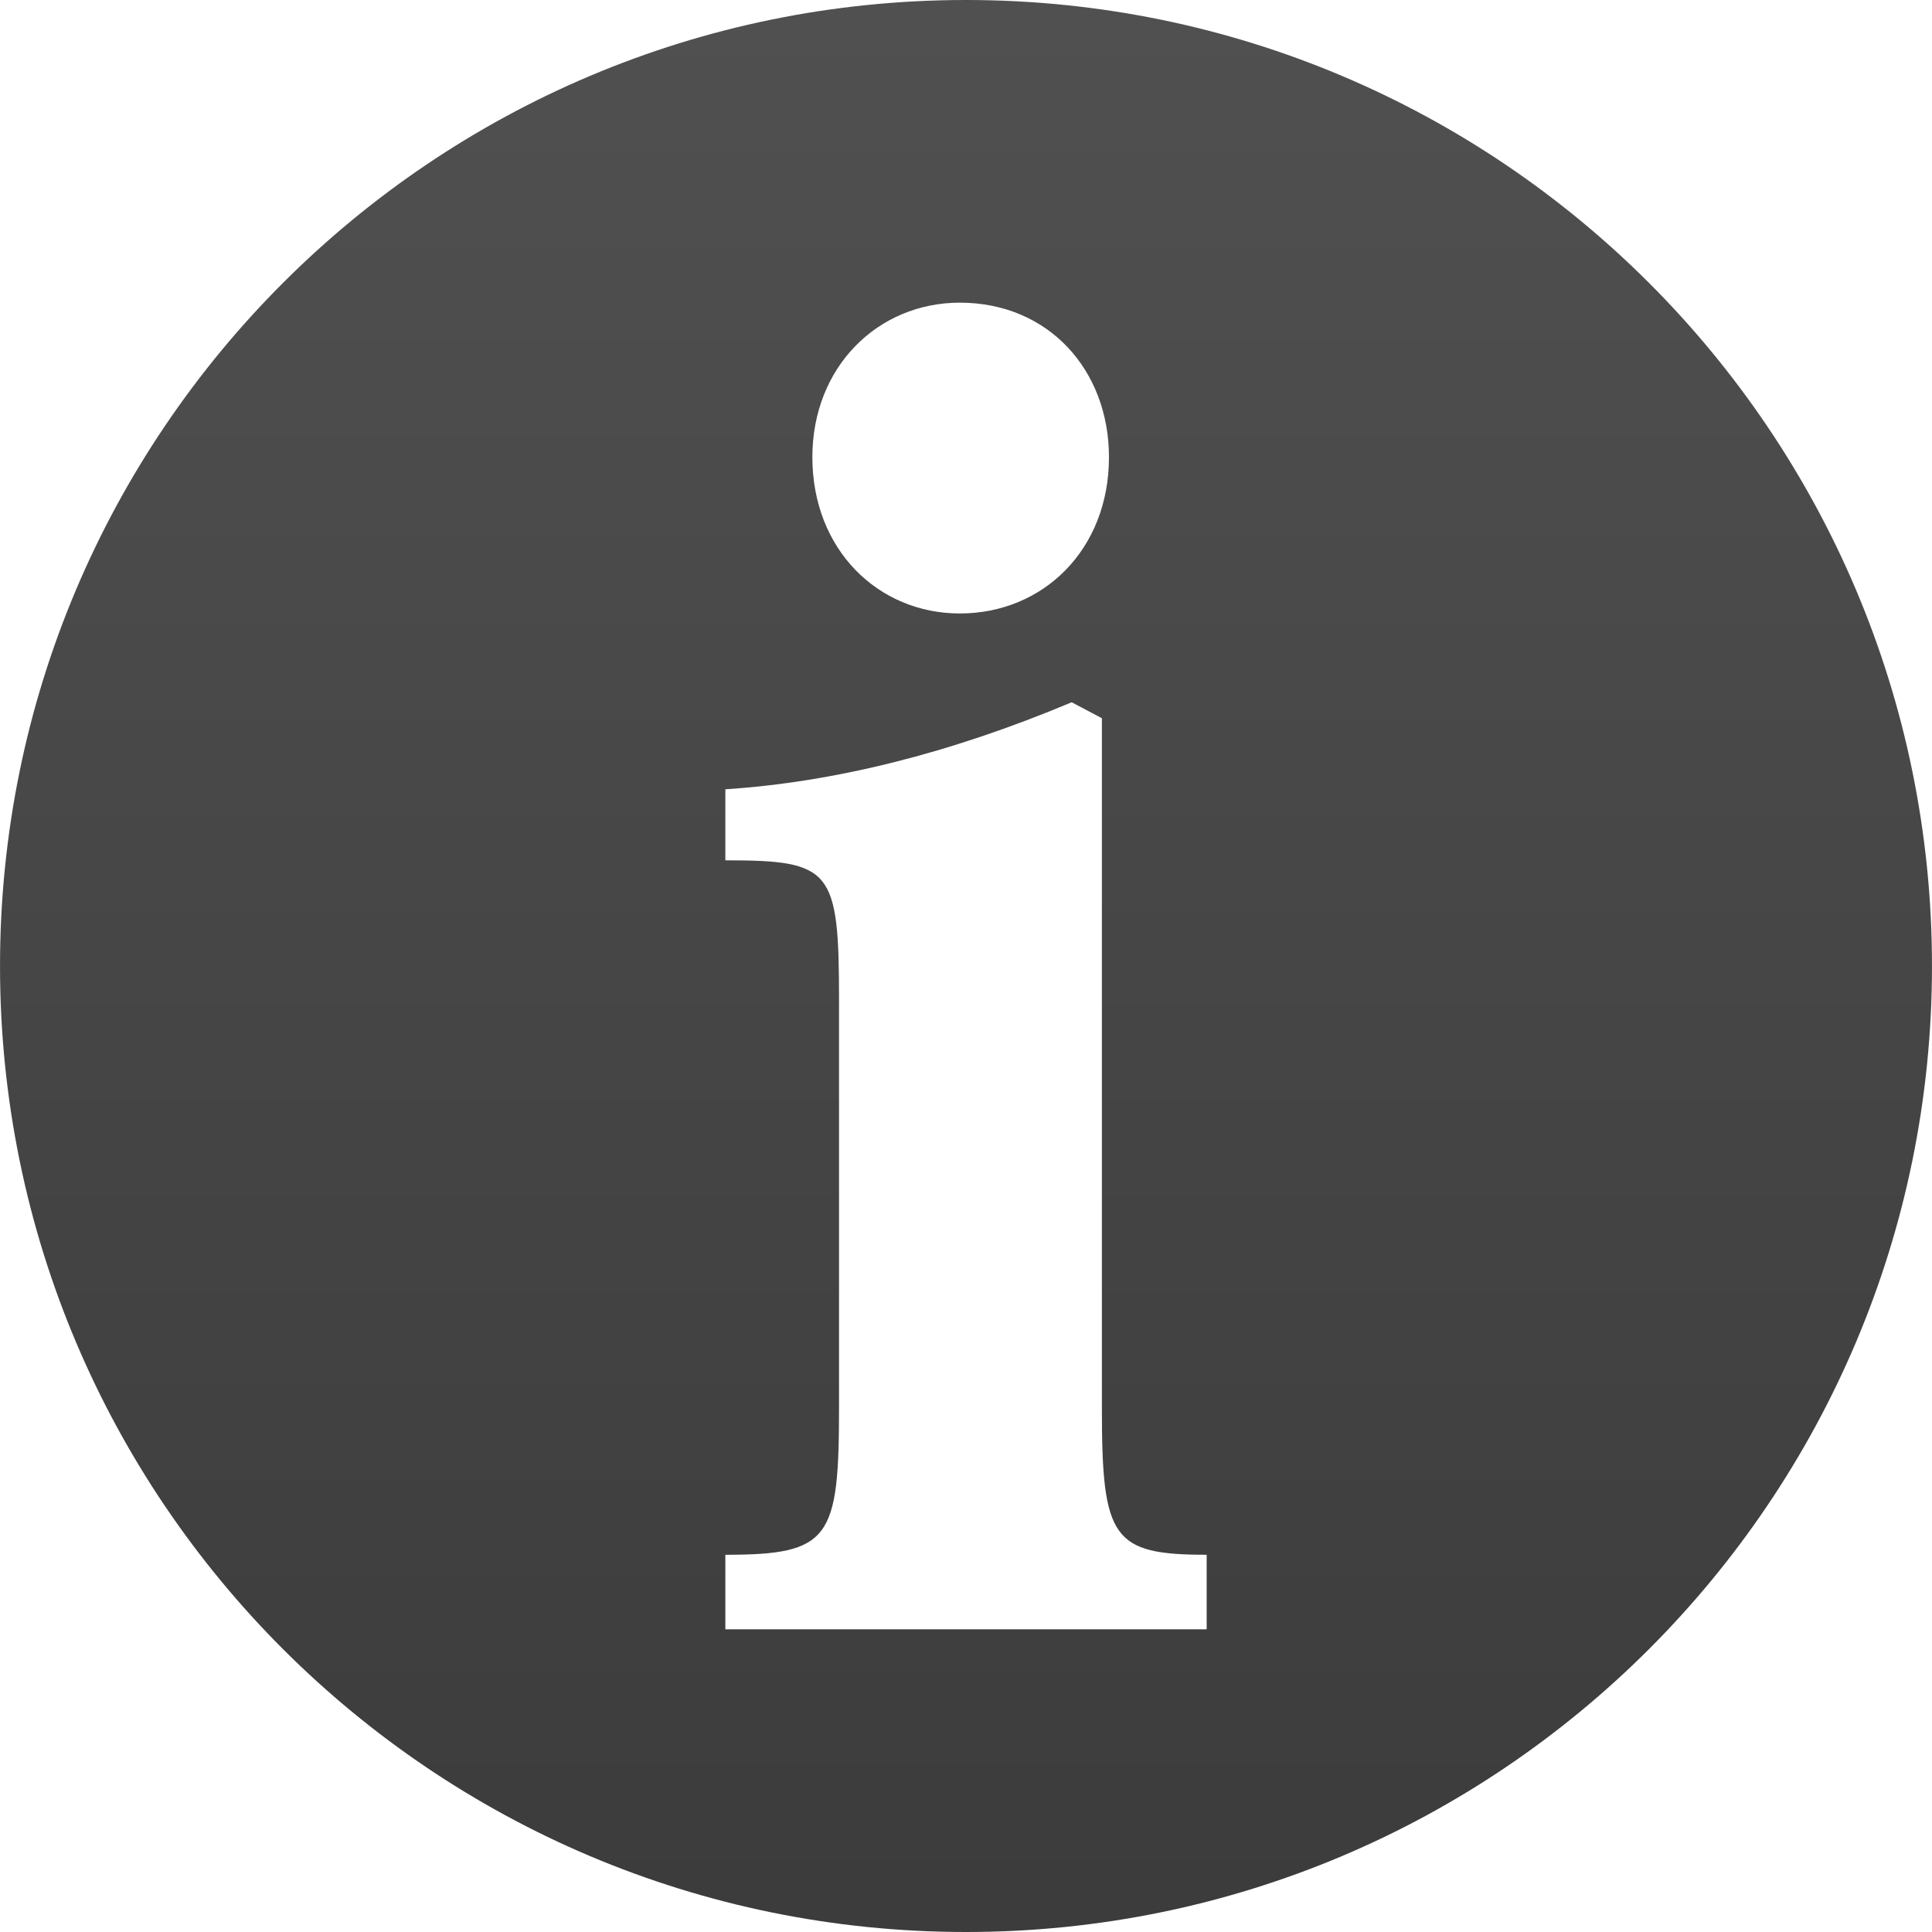
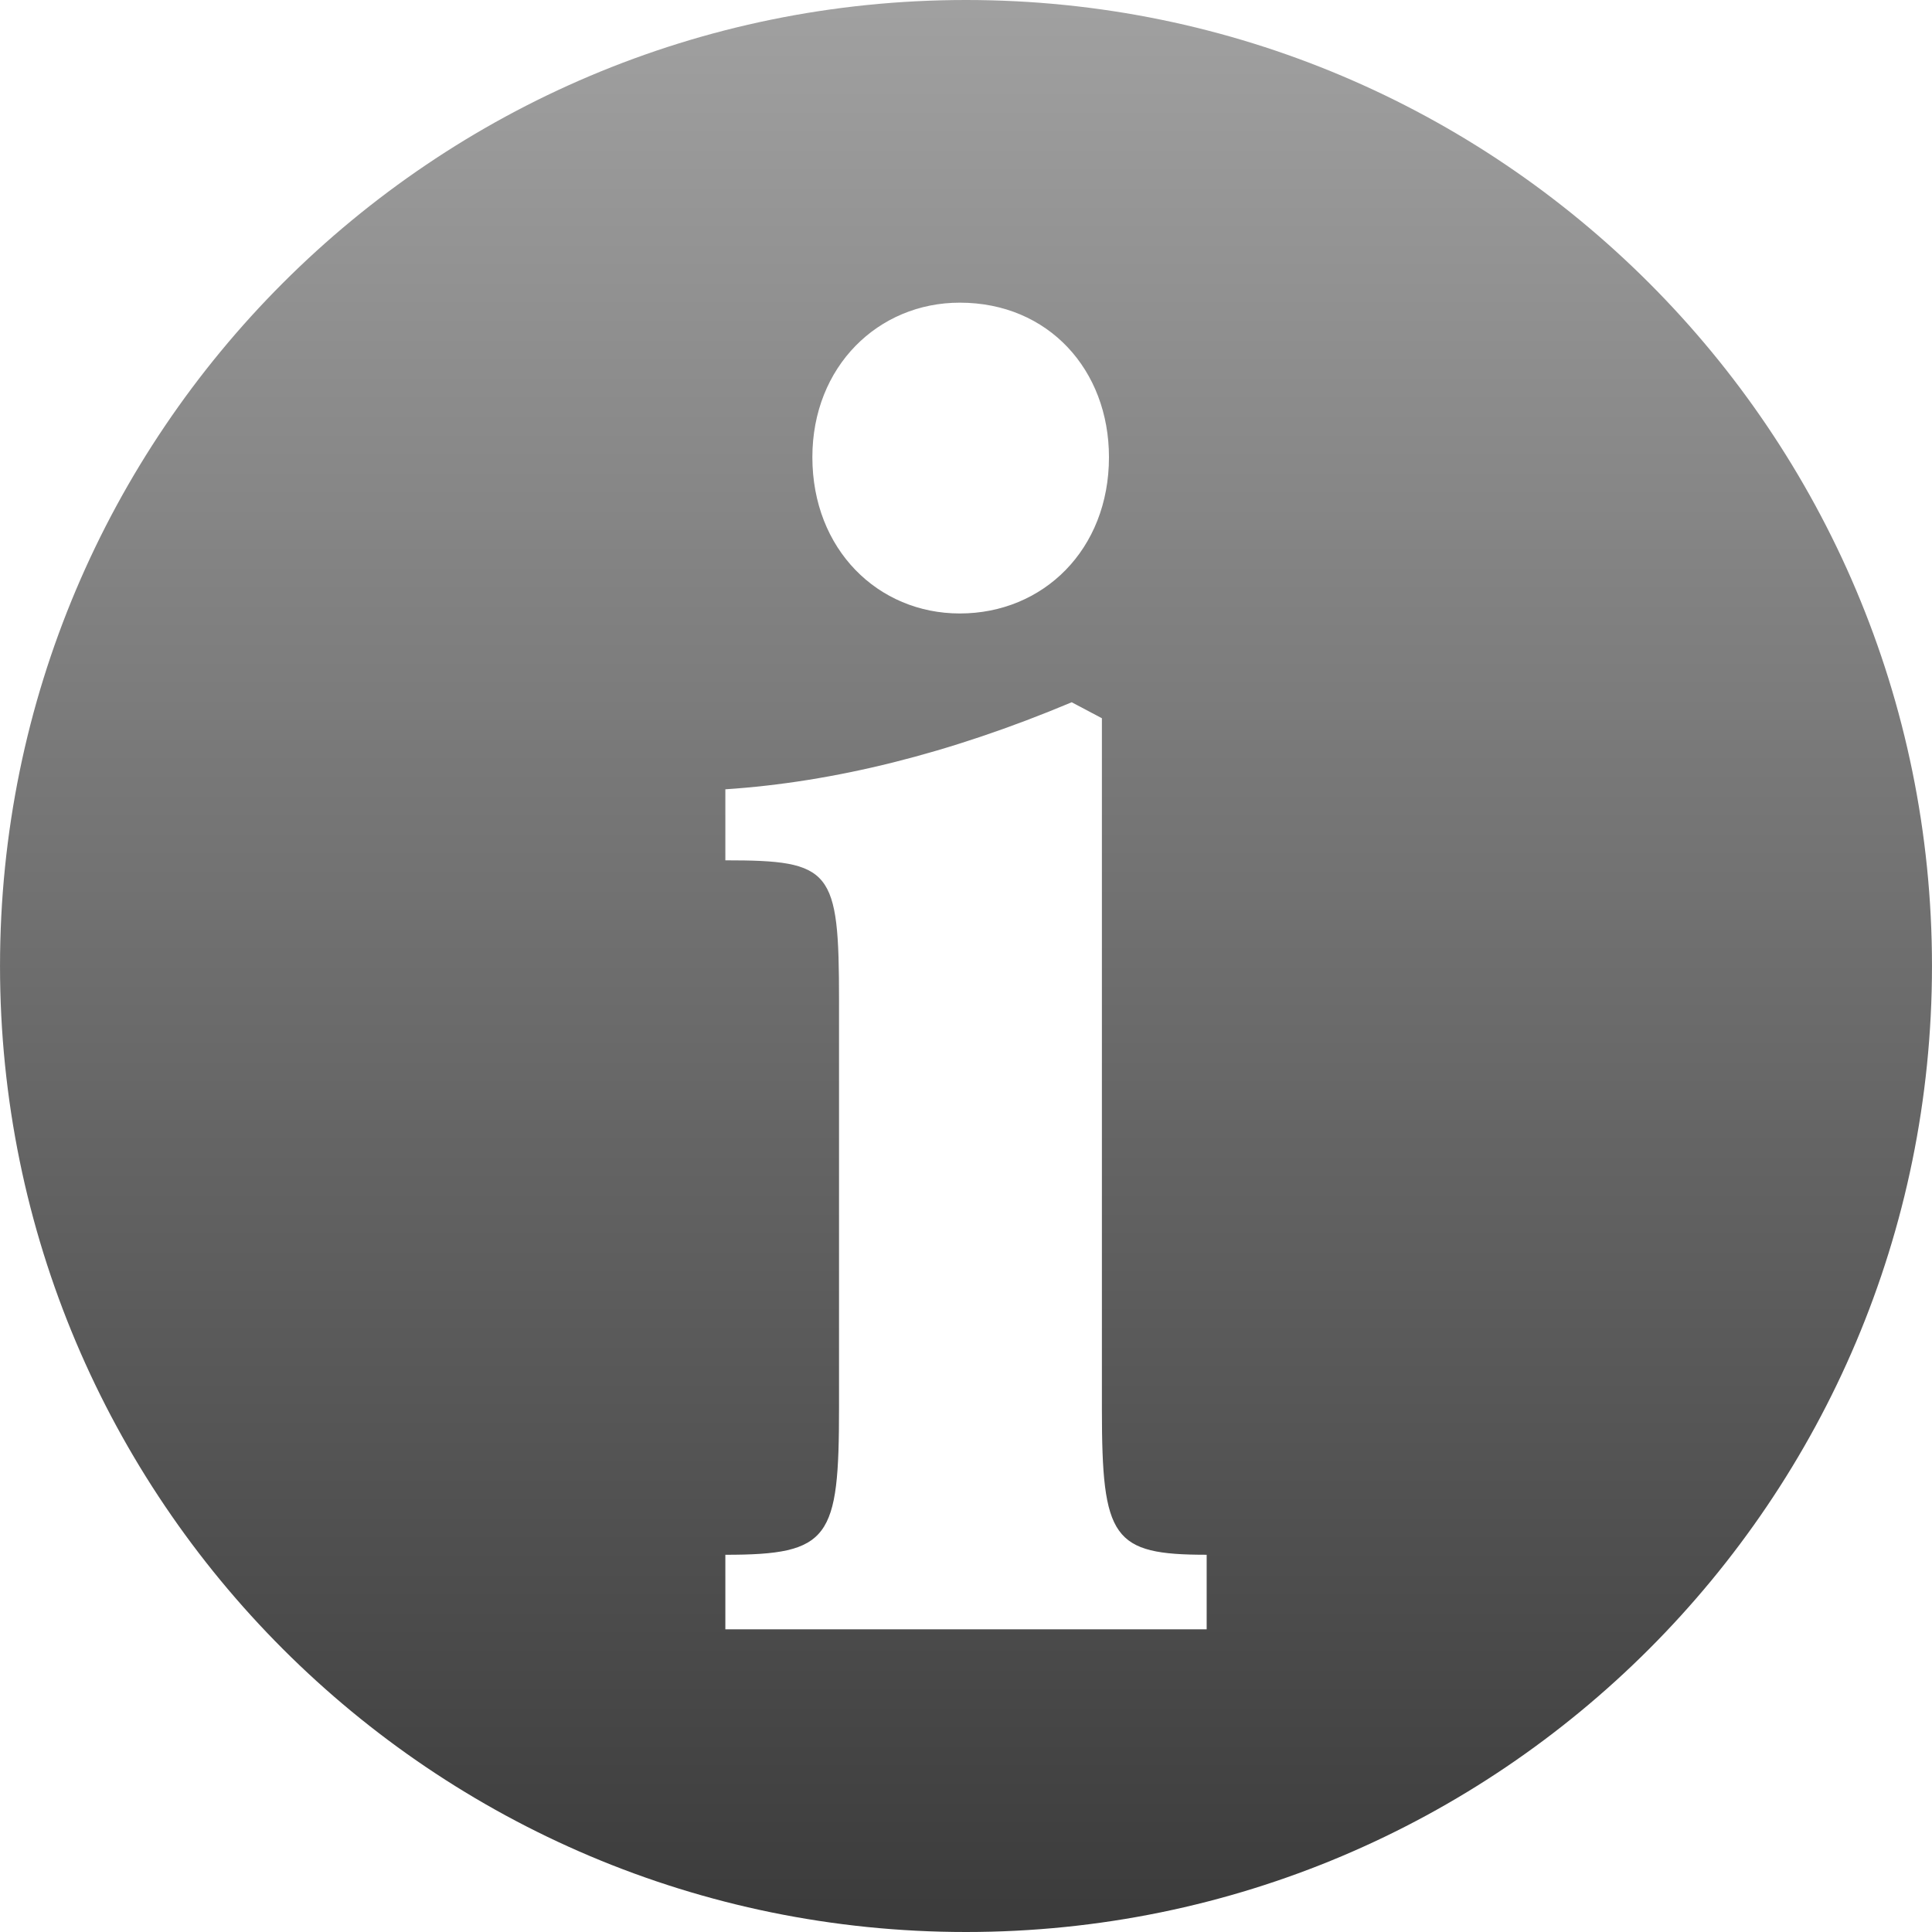
<svg xmlns="http://www.w3.org/2000/svg" xmlns:xlink="http://www.w3.org/1999/xlink" version="1.1" id="Ebene_1" x="0px" y="0px" width="100px" height="100px" viewBox="0 0 100 100" enable-background="new 0 0 100 100" xml:space="preserve">
  <defs id="defs11">
    <linearGradient id="linearGradient3764">
-       <stop style="stop-color:#505050;stop-opacity:1;" offset="0" id="stop3766" />
+       <stop style="stop-color:#a0a0a0;stop-opacity:1;" offset="0" id="stop3766" />
      <stop style="stop-color:#3c3c3c;stop-opacity:1;" offset="1" id="stop3768" />
    </linearGradient>
    <linearGradient id="linearGradient3756">
      <stop style="stop-color:#cc0000;stop-opacity:1;" offset="0" id="stop3758" />
      <stop style="stop-color:#cc0000;stop-opacity:0;" offset="1" id="stop3760" />
    </linearGradient>
    <linearGradient id="linearGradient3752">
      <stop style="stop-color:#cc0000;stop-opacity:1;" offset="0" id="stop3754" />
      <stop style="stop-color:#ff4444;stop-opacity:1;" offset="1" id="stop3756" />
    </linearGradient>
    <linearGradient xlink:href="#linearGradient3752" id="linearGradient3758" x1="50.923" y1="0.421" x2="50.923" y2="100.424" gradientUnits="userSpaceOnUse" />
    <linearGradient xlink:href="#linearGradient3764" id="linearGradient3770" x1="49.925" y1="0.424" x2="49.925" y2="98.746" gradientUnits="userSpaceOnUse" />
  </defs>
  <g id="g5" style="stroke:#bb00ff;stroke-opacity:0;fill:url(#linearGradient3770);fill-opacity:1">
    <path fill="#000000" d="M50,100c27.614,0,49.999-22.386,49.999-50C99.999,22.386,77.614,0,50,0C22.386,0,0.001,22.386,0.001,50    C0.001,77.614,22.386,100,50,100z M49.679,15.666c4.596,0,7.721,3.493,7.721,7.998c0,4.781-3.401,8.089-7.721,8.089    c-4.229,0-7.631-3.309-7.631-8.089C42.048,18.976,45.45,15.666,49.679,15.666z M37.544,80.475c5.424,0,5.884-0.827,5.884-7.629    V51.792c0-6.802-0.367-7.262-5.884-7.262v-3.676c5.608-0.369,11.583-1.84,17.927-4.505l1.563,0.827v35.76    c0,6.711,0.551,7.538,5.423,7.538v3.859H37.544V80.475z" id="path7" style="stroke:#bb00ff;stroke-opacity:0;fill:url(#linearGradient3770);fill-opacity:1.0" />
  </g>
</svg>
